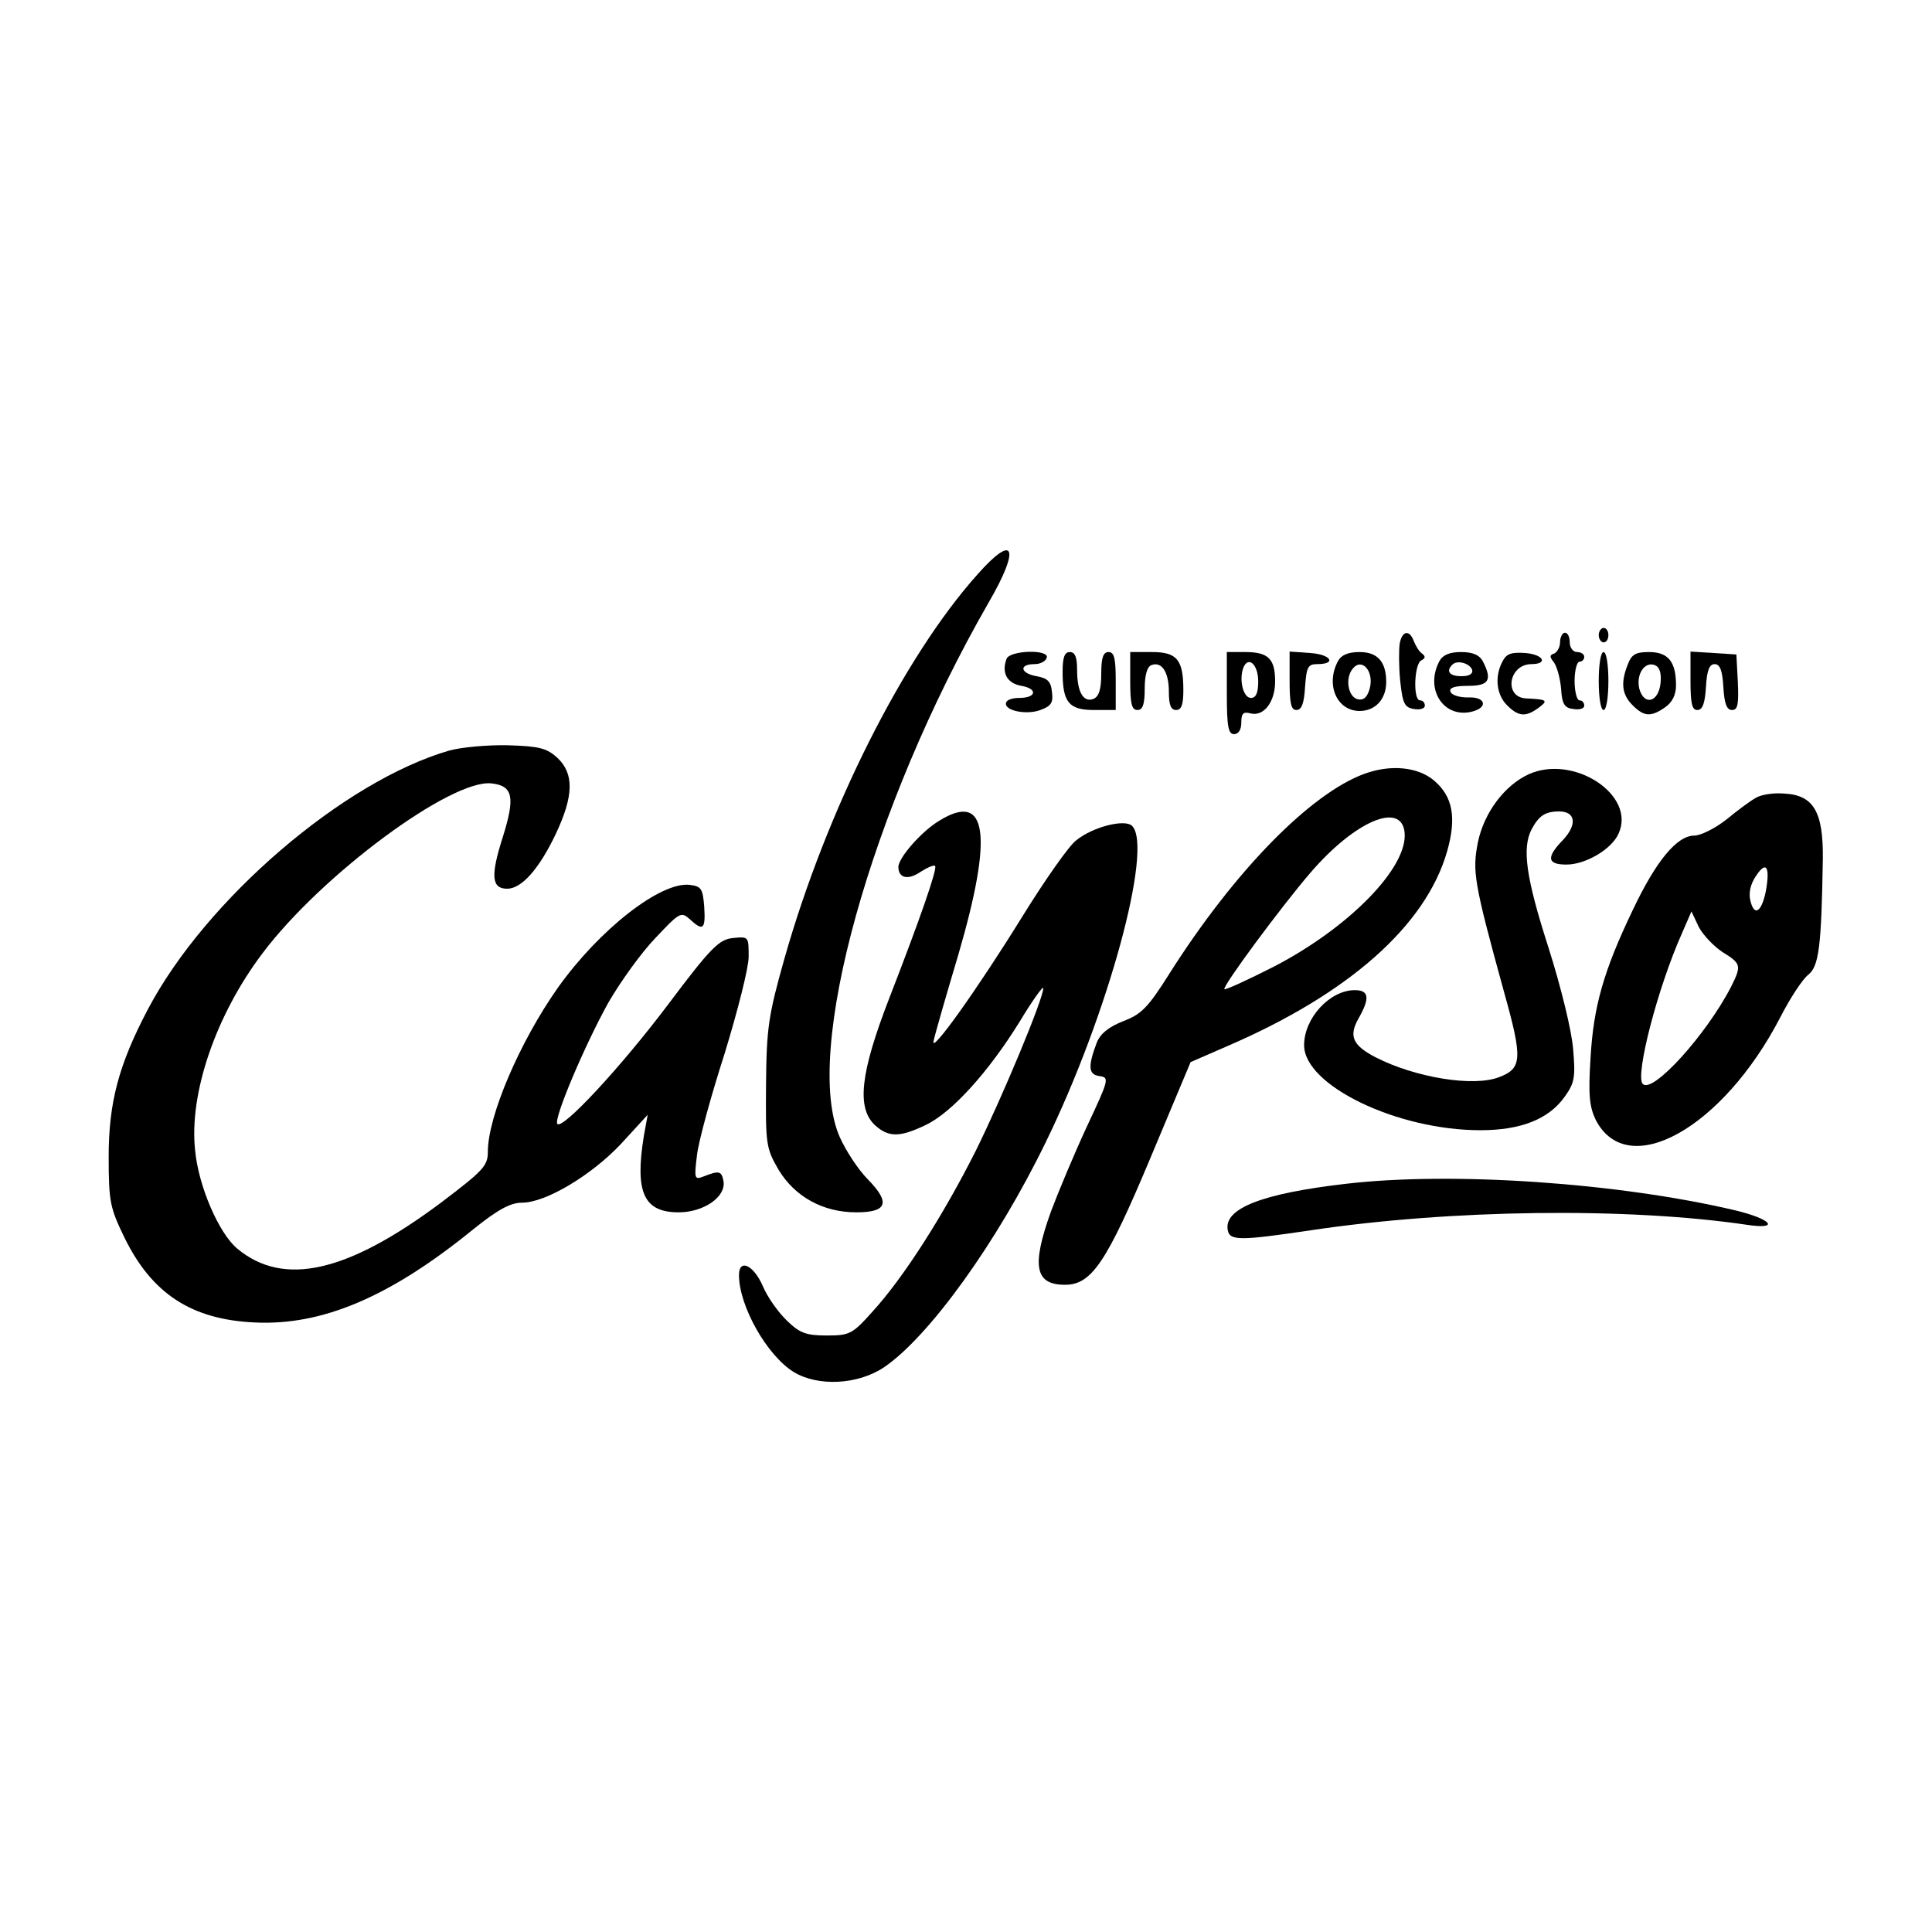
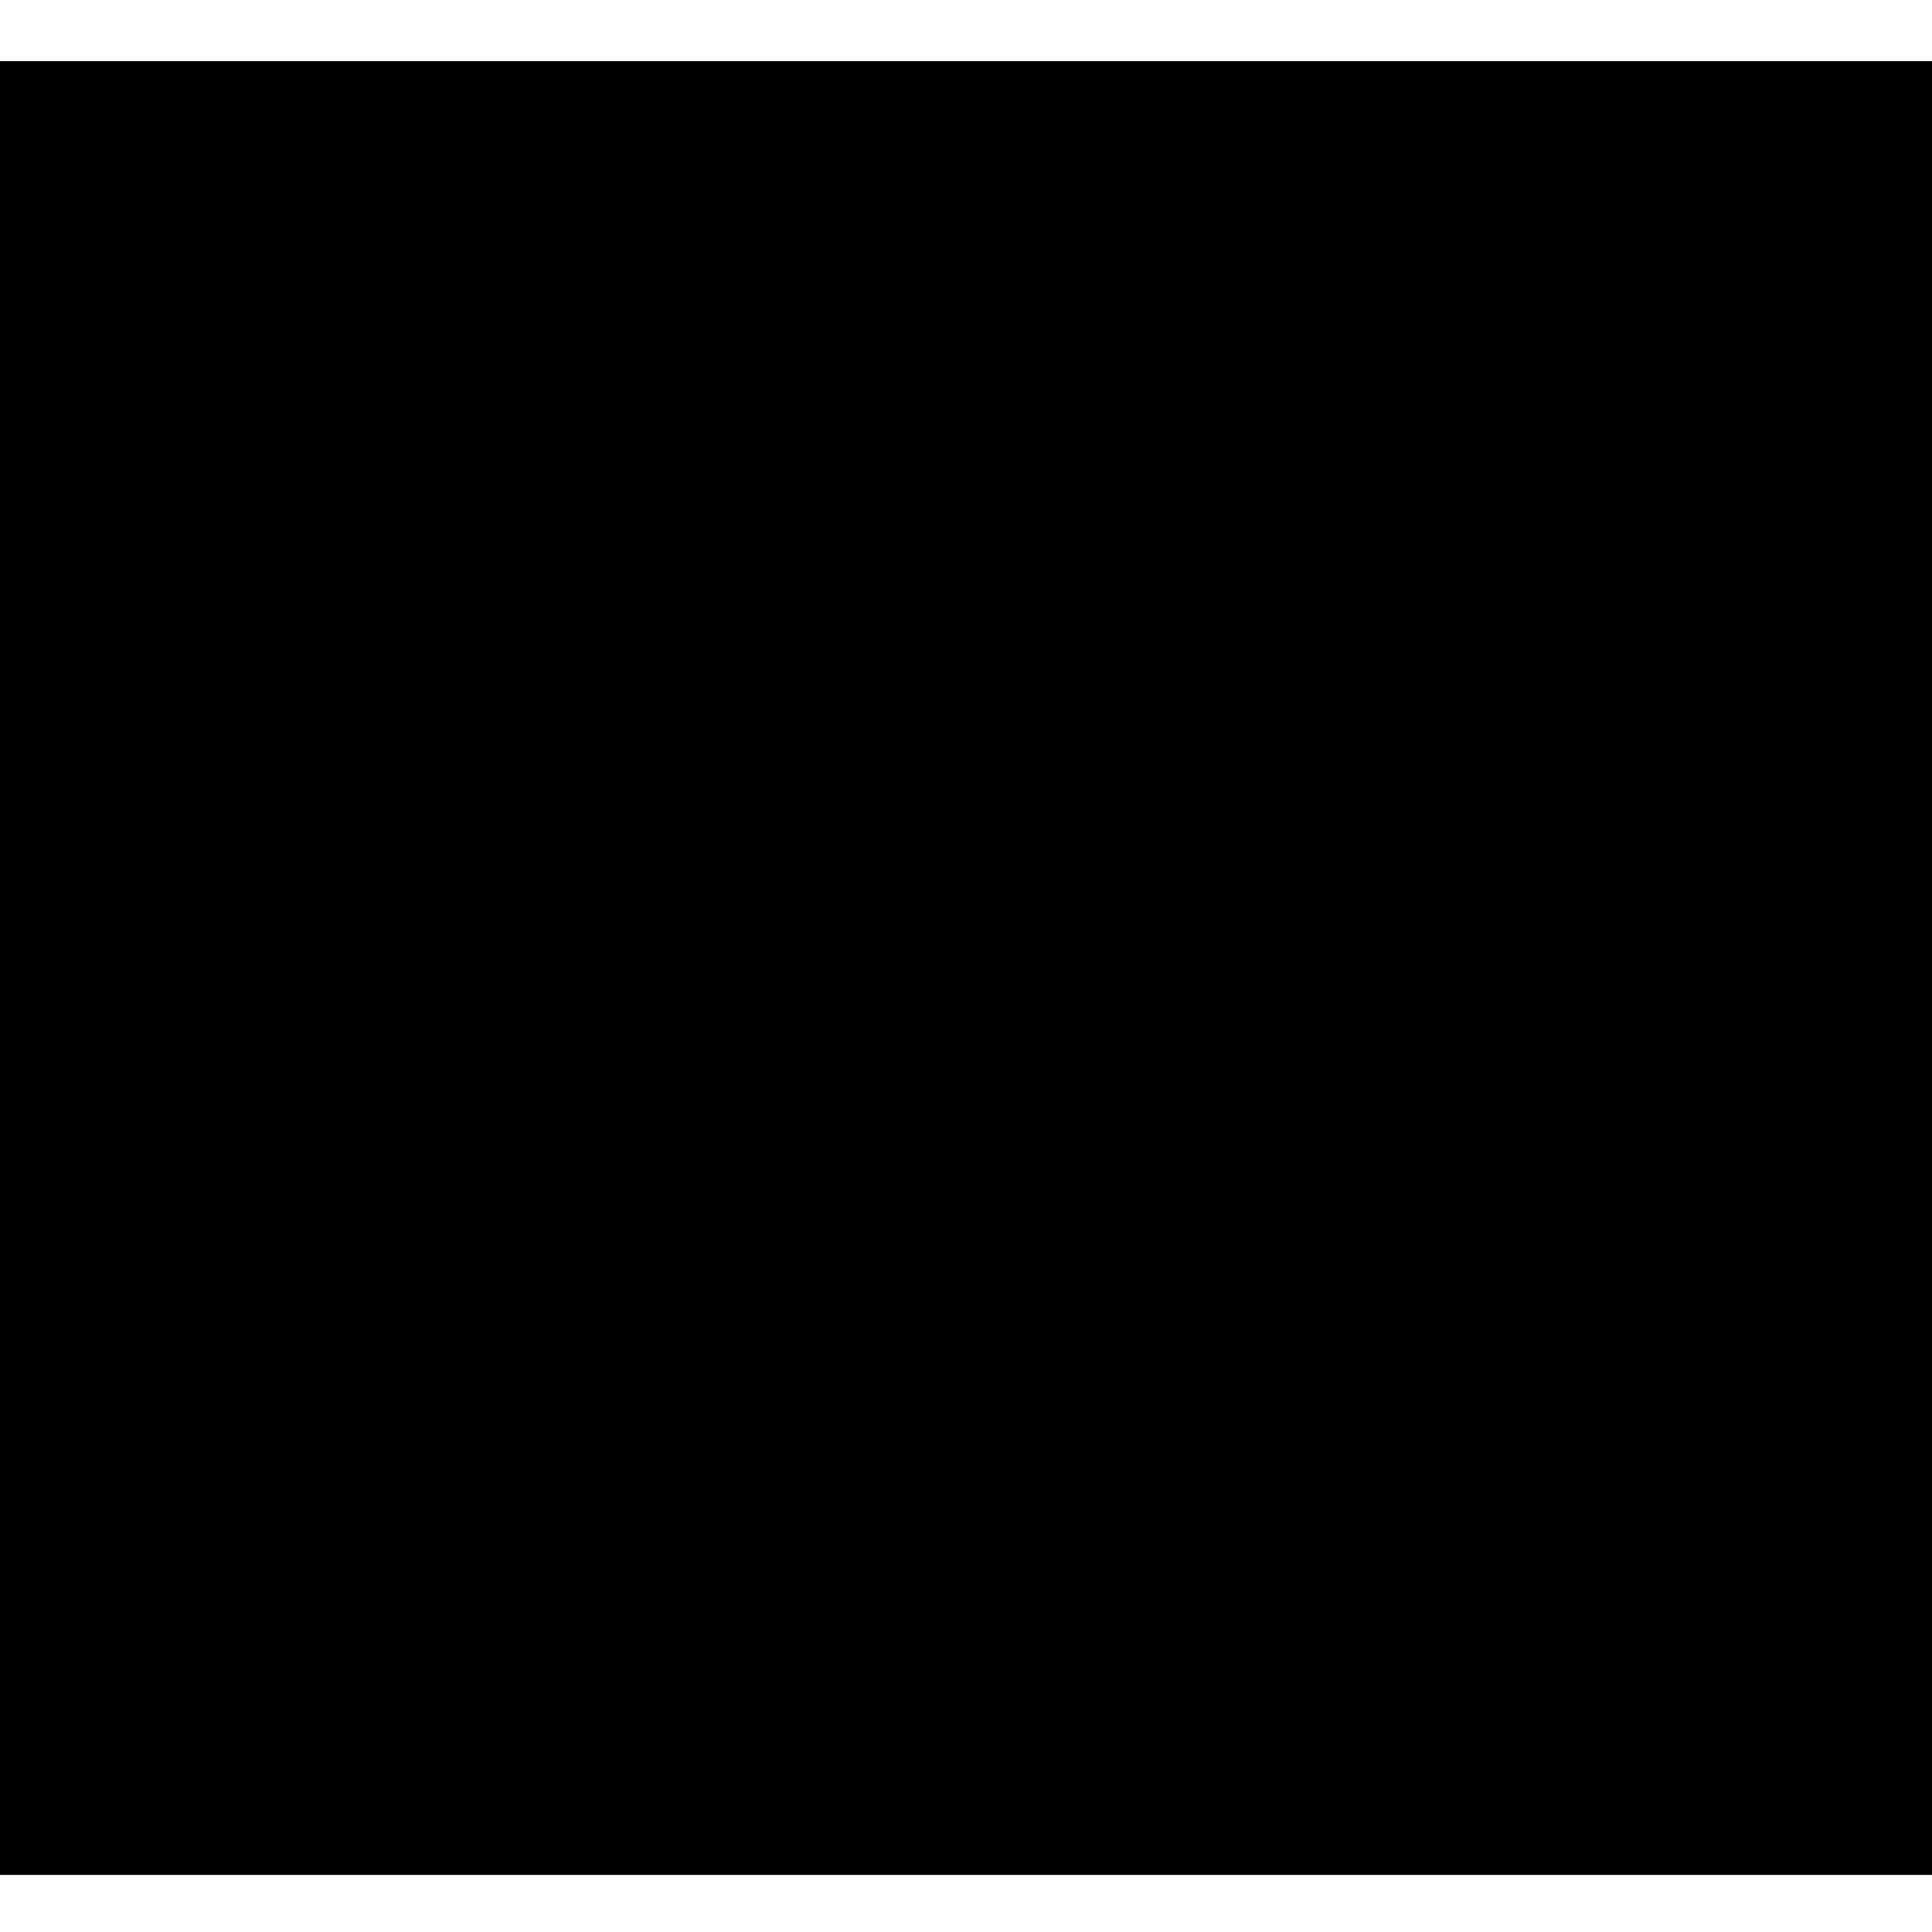
- <svg xmlns="http://www.w3.org/2000/svg" version="1.0" width="400pt" height="400pt" viewBox="0 0 400 400" preserveAspectRatio="xMidYMid meet">
-   <g transform="translate(0,400) scale(0.1,-0.1)" fill="#000000" stroke="none">
-     <path d="M2024 2811 c-154 -172 -313 -489 -400 -796 -33 -117 -37 -143 -38 -260 -1 -125 0 -132 26 -177 34 -56 92 -88 161 -88 64 0 71 20 24 68 -20 20 -46 60 -58 87 -78 173 64 683 307 1106 67 115 55 147 -22 60z" />
-     <path d="M3310 2685 c0 -8 5 -15 10 -15 6 0 10 7 10 15 0 8 -4 15 -10 15 -5 0 -10 -7 -10 -15z" />
-     <path d="M2898 2668 c-2 -13 -2 -48 1 -78 5 -47 9 -55 29 -58 12 -2 22 1 22 7 0 6 -4 11 -10 11 -15 0 -12 77 3 83 8 4 9 8 1 14 -6 4 -13 16 -17 26 -9 24 -24 21 -29 -5z" />
-     <path d="M3230 2671 c0 -11 -6 -21 -12 -24 -10 -3 -10 -7 -1 -18 6 -8 13 -32 15 -54 2 -33 7 -41 26 -43 12 -2 22 1 22 7 0 6 -4 11 -10 11 -5 0 -10 18 -10 40 0 22 5 40 10 40 6 0 10 5 10 10 0 6 -7 10 -15 10 -8 0 -15 9 -15 20 0 11 -4 20 -10 20 -5 0 -10 -9 -10 -19z" />
-     <path d="M2084 2636 c-11 -29 1 -51 31 -56 34 -6 31 -25 -5 -25 -14 0 -26 -4 -27 -10 -5 -16 42 -26 71 -15 22 8 27 15 24 37 -2 22 -9 29 -32 33 -34 6 -37 25 -4 25 12 0 23 6 25 13 7 18 -76 16 -83 -2z" />
-     <path d="M2200 2609 c0 -63 13 -79 65 -79 l45 0 0 60 c0 47 -3 60 -15 60 -11 0 -15 -12 -15 -45 0 -33 -5 -47 -16 -52 -21 -8 -34 14 -34 60 0 26 -4 37 -15 37 -11 0 -15 -11 -15 -41z" />
-     <path d="M2340 2590 c0 -47 3 -60 15 -60 11 0 15 12 15 44 0 28 5 46 14 49 21 8 36 -14 36 -55 0 -27 4 -38 15 -38 11 0 15 11 15 41 0 63 -13 79 -65 79 l-45 0 0 -60z" />
-     <path d="M2540 2565 c0 -69 3 -85 15 -85 9 0 15 9 15 24 0 19 4 23 19 19 27 -7 51 23 51 66 0 47 -14 61 -62 61 l-38 0 0 -85z m65 24 c0 -24 -5 -34 -15 -34 -16 0 -25 37 -16 62 10 26 31 8 31 -28z" />
-     <path d="M2670 2591 c0 -47 3 -61 14 -61 11 0 16 14 18 48 3 41 6 47 25 47 41 0 29 20 -14 23 l-43 3 0 -60z" />
-     <path d="M2770 2631 c-26 -49 -2 -103 45 -103 32 0 55 24 55 60 0 42 -18 62 -55 62 -24 0 -38 -6 -45 -19z m66 -56 c-5 -18 -12 -25 -24 -23 -21 4 -28 44 -11 64 19 23 44 -6 35 -41z" />
-     <path d="M2980 2631 c-31 -59 10 -120 69 -104 33 9 26 31 -10 29 -18 0 -34 5 -36 12 -3 8 8 12 36 12 44 0 51 12 31 51 -7 13 -21 19 -45 19 -24 0 -38 -6 -45 -19z m68 -18 c2 -8 -6 -13 -22 -13 -25 0 -33 10 -19 24 10 10 36 3 41 -11z" />
-     <path d="M3111 2631 c-17 -31 -13 -69 9 -91 24 -24 39 -25 66 -5 20 15 17 17 -26 19 -47 2 -37 70 10 71 36 0 26 20 -12 23 -28 2 -39 -1 -47 -17z" />
-     <path d="M3310 2590 c0 -33 4 -60 10 -60 6 0 10 27 10 60 0 33 -4 60 -10 60 -6 0 -10 -27 -10 -60z" />
-     <path d="M3370 2624 c-15 -38 -12 -62 10 -84 24 -24 38 -25 68 -4 14 10 22 25 22 45 0 49 -16 69 -56 69 -28 0 -36 -5 -44 -26z m68 -38 c-4 -40 -34 -48 -44 -12 -7 30 11 57 32 49 10 -4 14 -16 12 -37z" />
-     <path d="M3500 2591 c0 -47 3 -61 14 -61 11 0 16 14 18 48 2 34 7 47 18 47 11 0 16 -13 18 -47 2 -35 7 -48 18 -48 12 0 14 12 12 58 l-3 57 -47 3 -48 3 0 -60z" />
-     <path d="M930 2446 c-218 -63 -504 -308 -624 -536 -60 -114 -81 -192 -81 -305 0 -94 3 -106 33 -168 57 -116 139 -169 269 -175 140 -7 281 53 453 193 51 41 77 55 101 55 49 0 144 57 205 122 l55 60 -8 -44 c-19 -117 0 -158 72 -158 52 0 98 32 93 64 -4 22 -9 23 -42 10 -18 -7 -19 -4 -13 44 3 28 29 123 57 210 27 88 50 178 50 201 0 42 0 42 -32 39 -29 -3 -45 -18 -135 -138 -98 -130 -218 -259 -229 -247 -9 9 58 166 106 252 25 43 68 103 97 133 50 53 53 55 71 39 28 -26 33 -21 30 26 -3 37 -6 42 -30 45 -60 7 -187 -92 -273 -213 -79 -112 -145 -266 -145 -340 0 -29 -10 -39 -97 -105 -194 -145 -326 -175 -422 -95 -38 32 -80 129 -87 203 -13 118 43 281 140 409 122 162 391 361 474 351 44 -5 49 -28 23 -111 -26 -81 -23 -107 9 -107 30 0 66 41 100 112 38 80 39 126 4 159 -22 20 -37 24 -102 26 -42 1 -97 -4 -122 -11z" />
-     <path d="M2825 2398 c-112 -41 -269 -201 -404 -414 -44 -70 -58 -84 -95 -98 -30 -12 -47 -25 -55 -44 -19 -50 -18 -67 6 -70 20 -3 19 -7 -27 -105 -26 -56 -59 -135 -74 -175 -41 -114 -33 -152 29 -152 55 0 86 46 177 263 l83 198 78 34 c250 108 409 249 453 402 20 70 12 114 -27 147 -33 28 -89 34 -144 14z m83 -121 c8 -72 -114 -197 -270 -278 -55 -28 -101 -49 -103 -47 -5 5 117 170 178 241 92 107 188 148 195 84z" />
-     <path d="M3165 2397 c-50 -23 -92 -79 -105 -140 -12 -61 -9 -82 54 -311 39 -139 37 -158 -10 -176 -53 -21 -174 -1 -256 41 -48 25 -56 44 -35 81 24 42 21 58 -8 58 -52 0 -105 -58 -105 -114 0 -83 192 -176 365 -176 84 0 142 23 175 70 20 28 22 40 17 98 -3 38 -25 128 -51 210 -47 146 -55 206 -35 245 15 28 28 37 57 37 34 0 38 -27 8 -59 -35 -36 -33 -51 7 -51 40 0 94 32 108 64 37 80 -93 165 -186 123z" />
-     <path d="M3635 2348 c-11 -6 -38 -26 -61 -45 -23 -18 -53 -33 -66 -33 -36 0 -79 -52 -127 -153 -61 -127 -82 -201 -88 -308 -5 -77 -2 -101 11 -128 66 -127 263 -17 382 213 20 39 46 79 58 88 22 18 27 58 30 240 1 97 -19 132 -80 135 -21 2 -48 -2 -59 -9z m21 -193 c-9 -44 -24 -53 -32 -20 -4 16 0 35 12 52 21 32 29 18 20 -32z m-90 -126 c39 -24 40 -28 18 -72 -51 -99 -163 -223 -183 -201 -16 17 31 199 81 311 l20 46 15 -32 c9 -17 31 -40 49 -52z" />
-     <path d="M1945 2301 c-37 -22 -85 -77 -85 -96 0 -23 20 -28 46 -10 14 9 28 15 30 12 5 -5 -29 -104 -95 -274 -60 -155 -68 -227 -29 -263 28 -25 51 -25 105 1 54 26 129 109 193 212 27 45 50 77 50 71 0 -22 -85 -226 -140 -337 -67 -133 -149 -262 -214 -333 -41 -46 -47 -49 -94 -49 -43 0 -56 5 -82 30 -18 17 -41 49 -51 73 -19 43 -49 57 -49 22 0 -64 58 -167 114 -201 50 -30 132 -26 186 10 93 63 234 258 335 466 129 264 223 610 179 655 -15 15 -82 -2 -116 -30 -14 -10 -64 -81 -111 -157 -94 -152 -192 -289 -184 -258 2 11 25 91 51 178 73 250 60 339 -39 278z" />
-     <path d="M2786 1549 c-173 -20 -253 -51 -244 -96 4 -22 25 -22 173 0 288 43 653 48 903 11 68 -10 50 12 -25 30 -241 57 -586 81 -807 55z" />
+ <svg xmlns="http://www.w3.org/2000/svg" version="1.0" width="474pt" height="474pt" viewBox="0 0 474 474" preserveAspectRatio="xMidYMid meet">
+   <g transform="translate(0,474) scale(0.1,-0.1)" fill="#000000" stroke="none">
+     <path d="M0 2365 l0 -2225 2370 0 2370 0 0 2225 0 2225 -2370 0 -2370 0 0 -2225z" />
  </g>
</svg>
